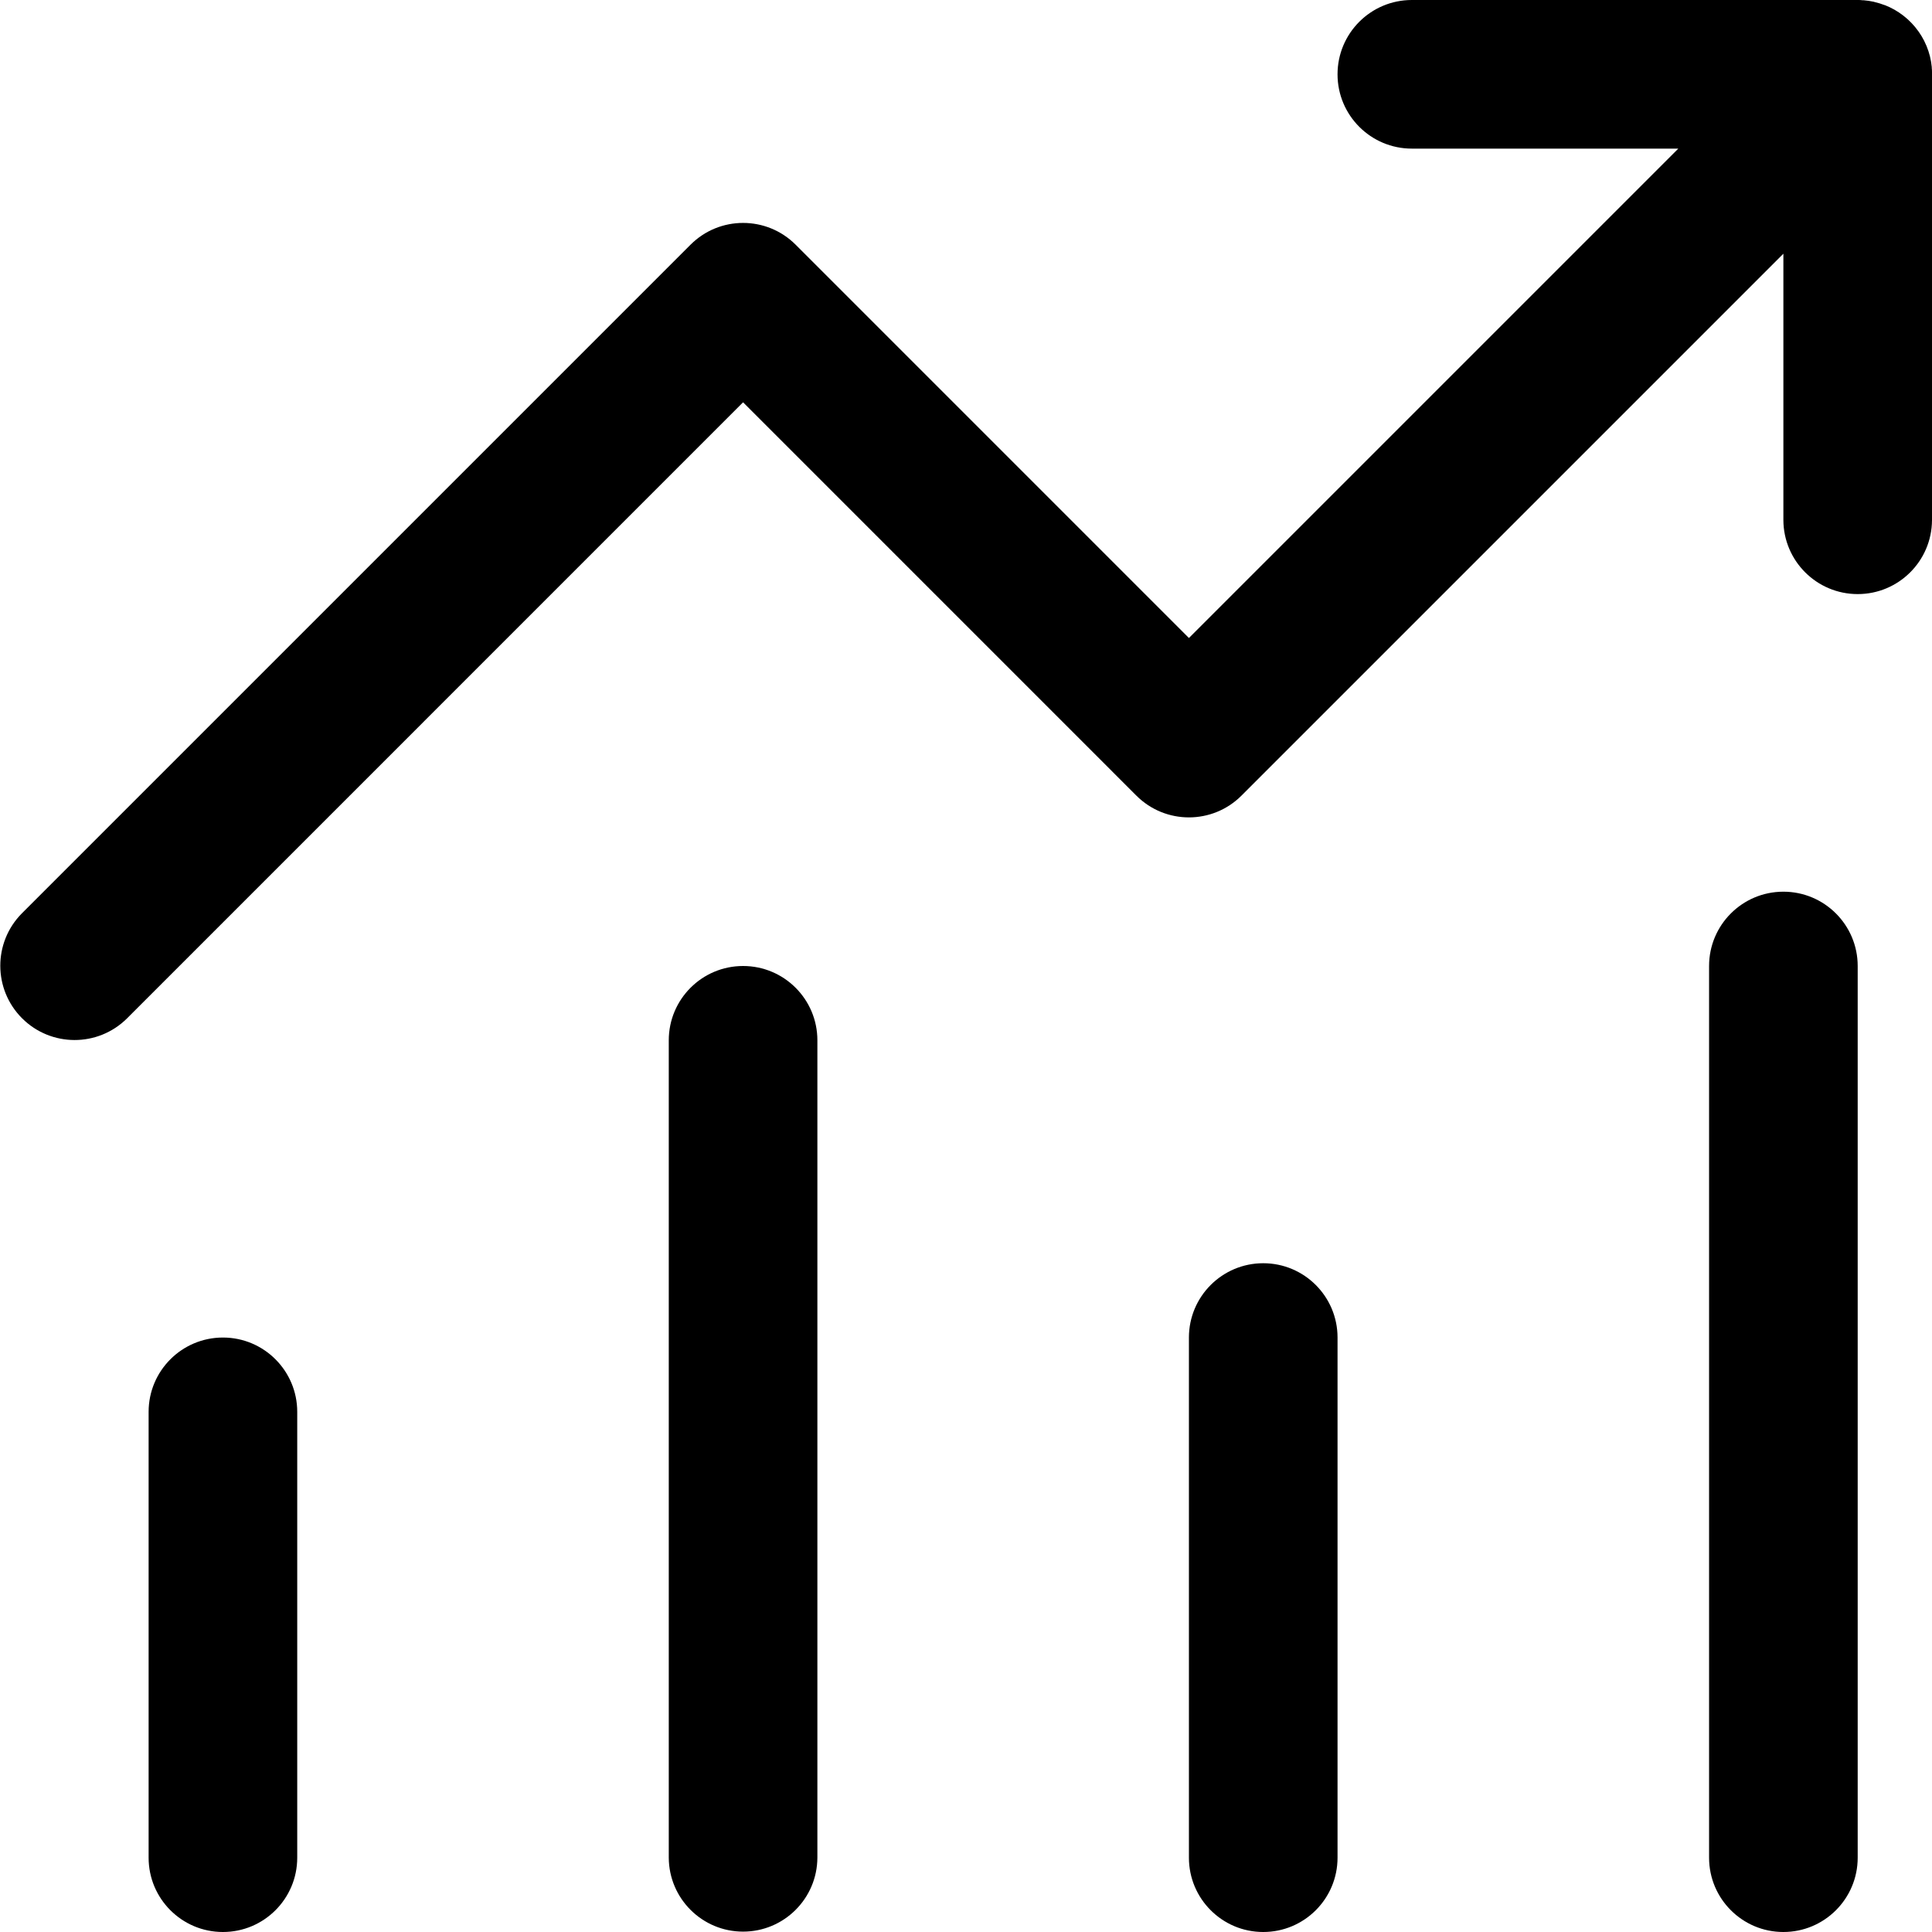
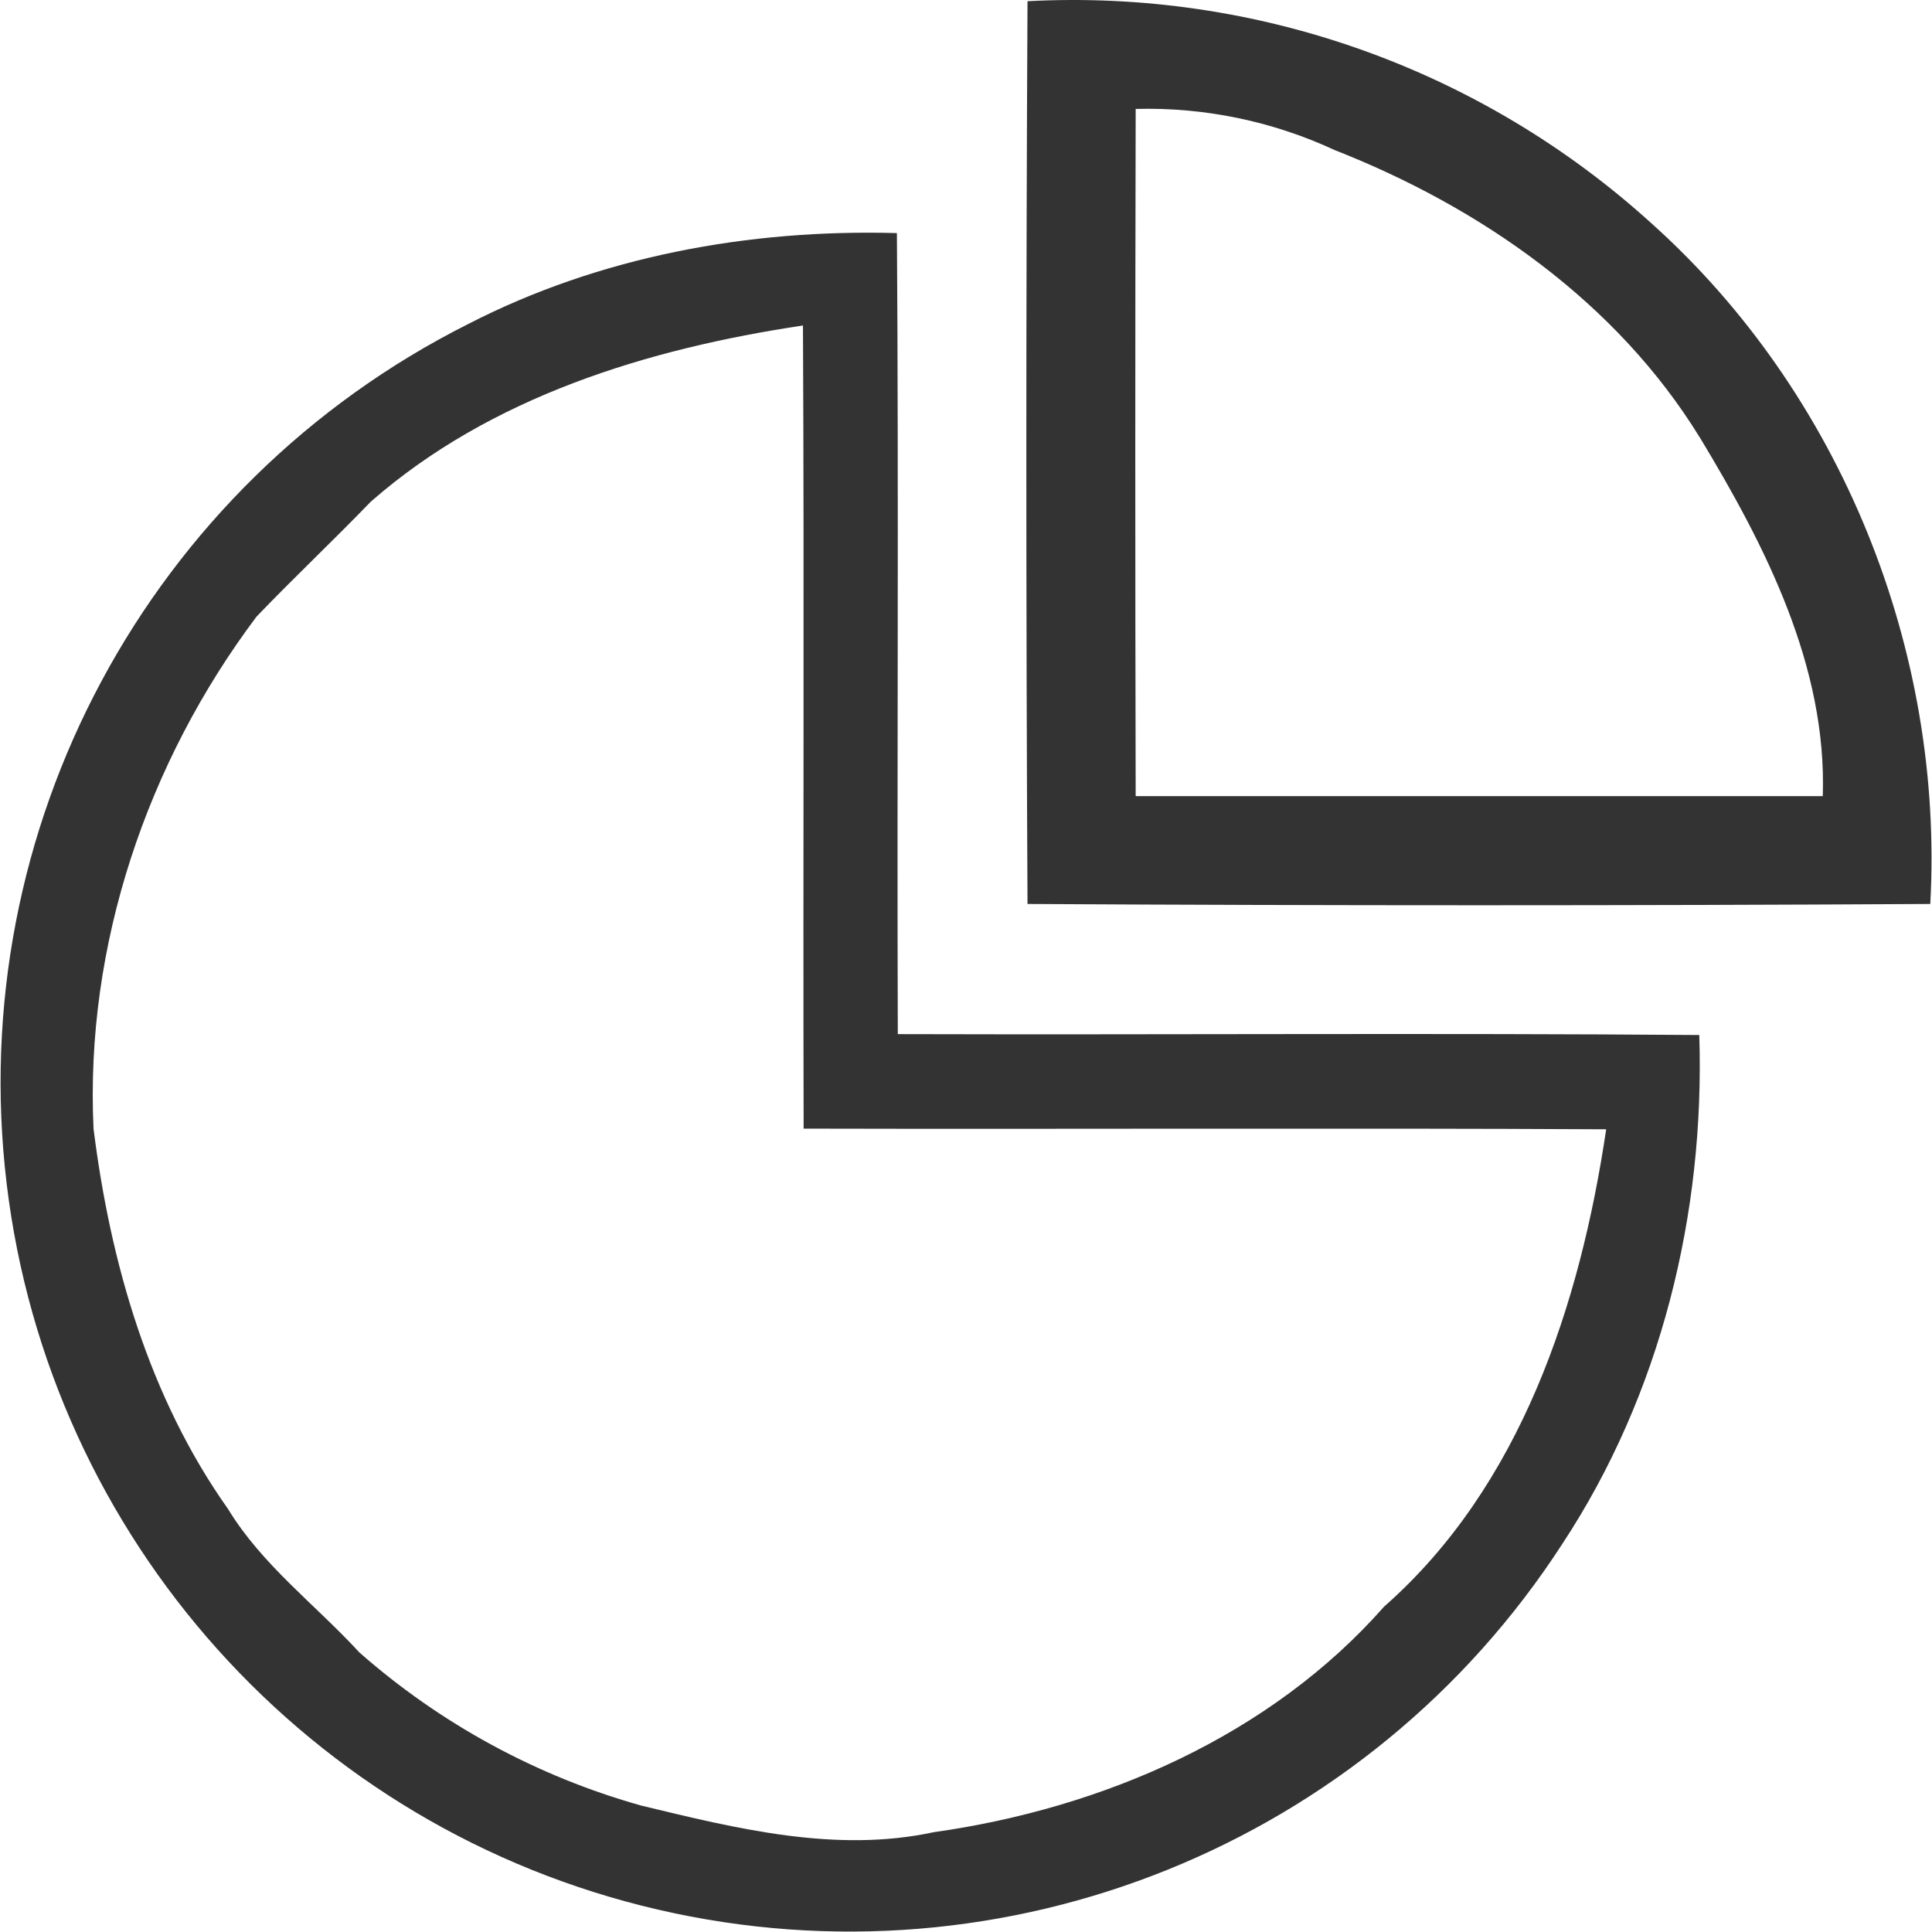
- <svg xmlns="http://www.w3.org/2000/svg" t="1622472555279" class="icon" viewBox="0 0 1024 1024" version="1.1" p-id="5311" width="200" height="200">
+ <svg xmlns="http://www.w3.org/2000/svg" t="1623502430473" class="icon" viewBox="0 0 1024 1024" version="1.1" p-id="8706" width="200" height="200">
  <defs>
    <style type="text/css" />
  </defs>
-   <path d="M1024 38.868v-0.776q0-1.07-0.123-2.129v-0.43c-0.086-0.887-0.21-1.76-0.345-2.622l-0.061-0.37c-0.16-0.886-0.333-1.76-0.542-2.621q-0.357-1.428-0.812-2.806a39.126 39.126 0 0 0-2.228-5.39l-0.086-0.173a39.385 39.385 0 0 0-2.818-4.69l-0.37-0.492a37.245 37.245 0 0 0-1.563-2.043l-0.098-0.11a27.78 27.78 0 0 0-1.588-1.785l-0.48-0.493c-0.578-0.59-1.23-1.23-1.784-1.735l-0.185-0.16c-0.59-0.53-1.23-1.034-1.822-1.526l-0.418-0.332a39.385 39.385 0 0 0-4.443-2.967l-0.222-0.123a39.188 39.188 0 0 0-5.021-2.387h-0.111a39.065 39.065 0 0 0-5.317-1.637l-0.332-0.111a39.385 39.385 0 0 0-5.342-0.812h-0.603C986.4 0 985.514 0 984.616 0H748.307a39.385 39.385 0 0 0 0 78.77h141.23L630.154 338.153 421.698 129.686a39.385 39.385 0 0 0-55.692 0L11.545 484.148a39.385 39.385 0 0 0 55.692 55.704l326.61-326.621 208.455 208.467a39.385 39.385 0 0 0 55.704 0l287.225-287.224v141.218a39.385 39.385 0 0 0 78.769 0V38.868zM118.154 708.923a39.385 39.385 0 0 0-39.385 39.385v236.307a39.385 39.385 0 0 0 78.77 0V748.308a39.385 39.385 0 0 0-39.385-39.385zM393.846 512a39.385 39.385 0 0 0-39.384 39.385v433.23a39.385 39.385 0 0 0 78.769 0v-433.23A39.385 39.385 0 0 0 393.846 512z m275.692 157.538a39.385 39.385 0 0 0-39.384 39.385v275.692a39.385 39.385 0 0 0 78.77 0V708.923a39.385 39.385 0 0 0-39.386-39.385z m275.693-196.923A39.385 39.385 0 0 0 905.846 512v472.615a39.385 39.385 0 0 0 78.77 0V512a39.385 39.385 0 0 0-39.385-39.385z" p-id="5312" />
+   <path d="M875.166 118.245c100.653 90.117 155.335 226.557 147.918 360.878q-239.153 1.354-478.482 0-1.236-239.212 0-478.482a456.115 456.115 0 0 1 330.564 117.604z m25.781 113.661c-44.028-71.693-116.074-121.96-193.476-152.332a235.444 235.444 0 0 0-105.538-21.838q-0.412 182.057 0 364.233h364.174c2.295-68.809-30.432-132.614-65.1-190.004z" p-id="8707" fill="#333333" />
+   <path d="M900.653 548.579c3.06 94.53-20.366 190.533-72.693 269.878A449.993 449.993 0 1 1 248 171.809c69.868-35.964 149.154-50.444 227.38-48.266 1.001 141.266 0 283.004 0.471 424.565 141.267 0.412 283.064-0.648 424.624 0.47z m-49.031 49.973c-141.856-0.765-283.77 0-425.684-0.353-0.353-141.914 0.353-283.828-0.353-425.684-82.111 12.302-165.517 37.73-229.028 93.354-19.896 20.601-40.732 40.261-60.569 60.921C77.893 404.075 44.99 501.313 49.58 598.258c8.888 71.045 29.43 142.443 71.281 201.54 18.07 29.725 46.442 50.797 69.692 76.107a383.01 383.01 0 0 0 149.39 81.111c50.502 12.184 103.065 25.251 155.04 14.068 89.35-12.596 178.172-50.974 238.622-119.547 72.517-63.805 103.949-160.279 117.722-253.103z" p-id="8708" fill="#333333" />
</svg>
